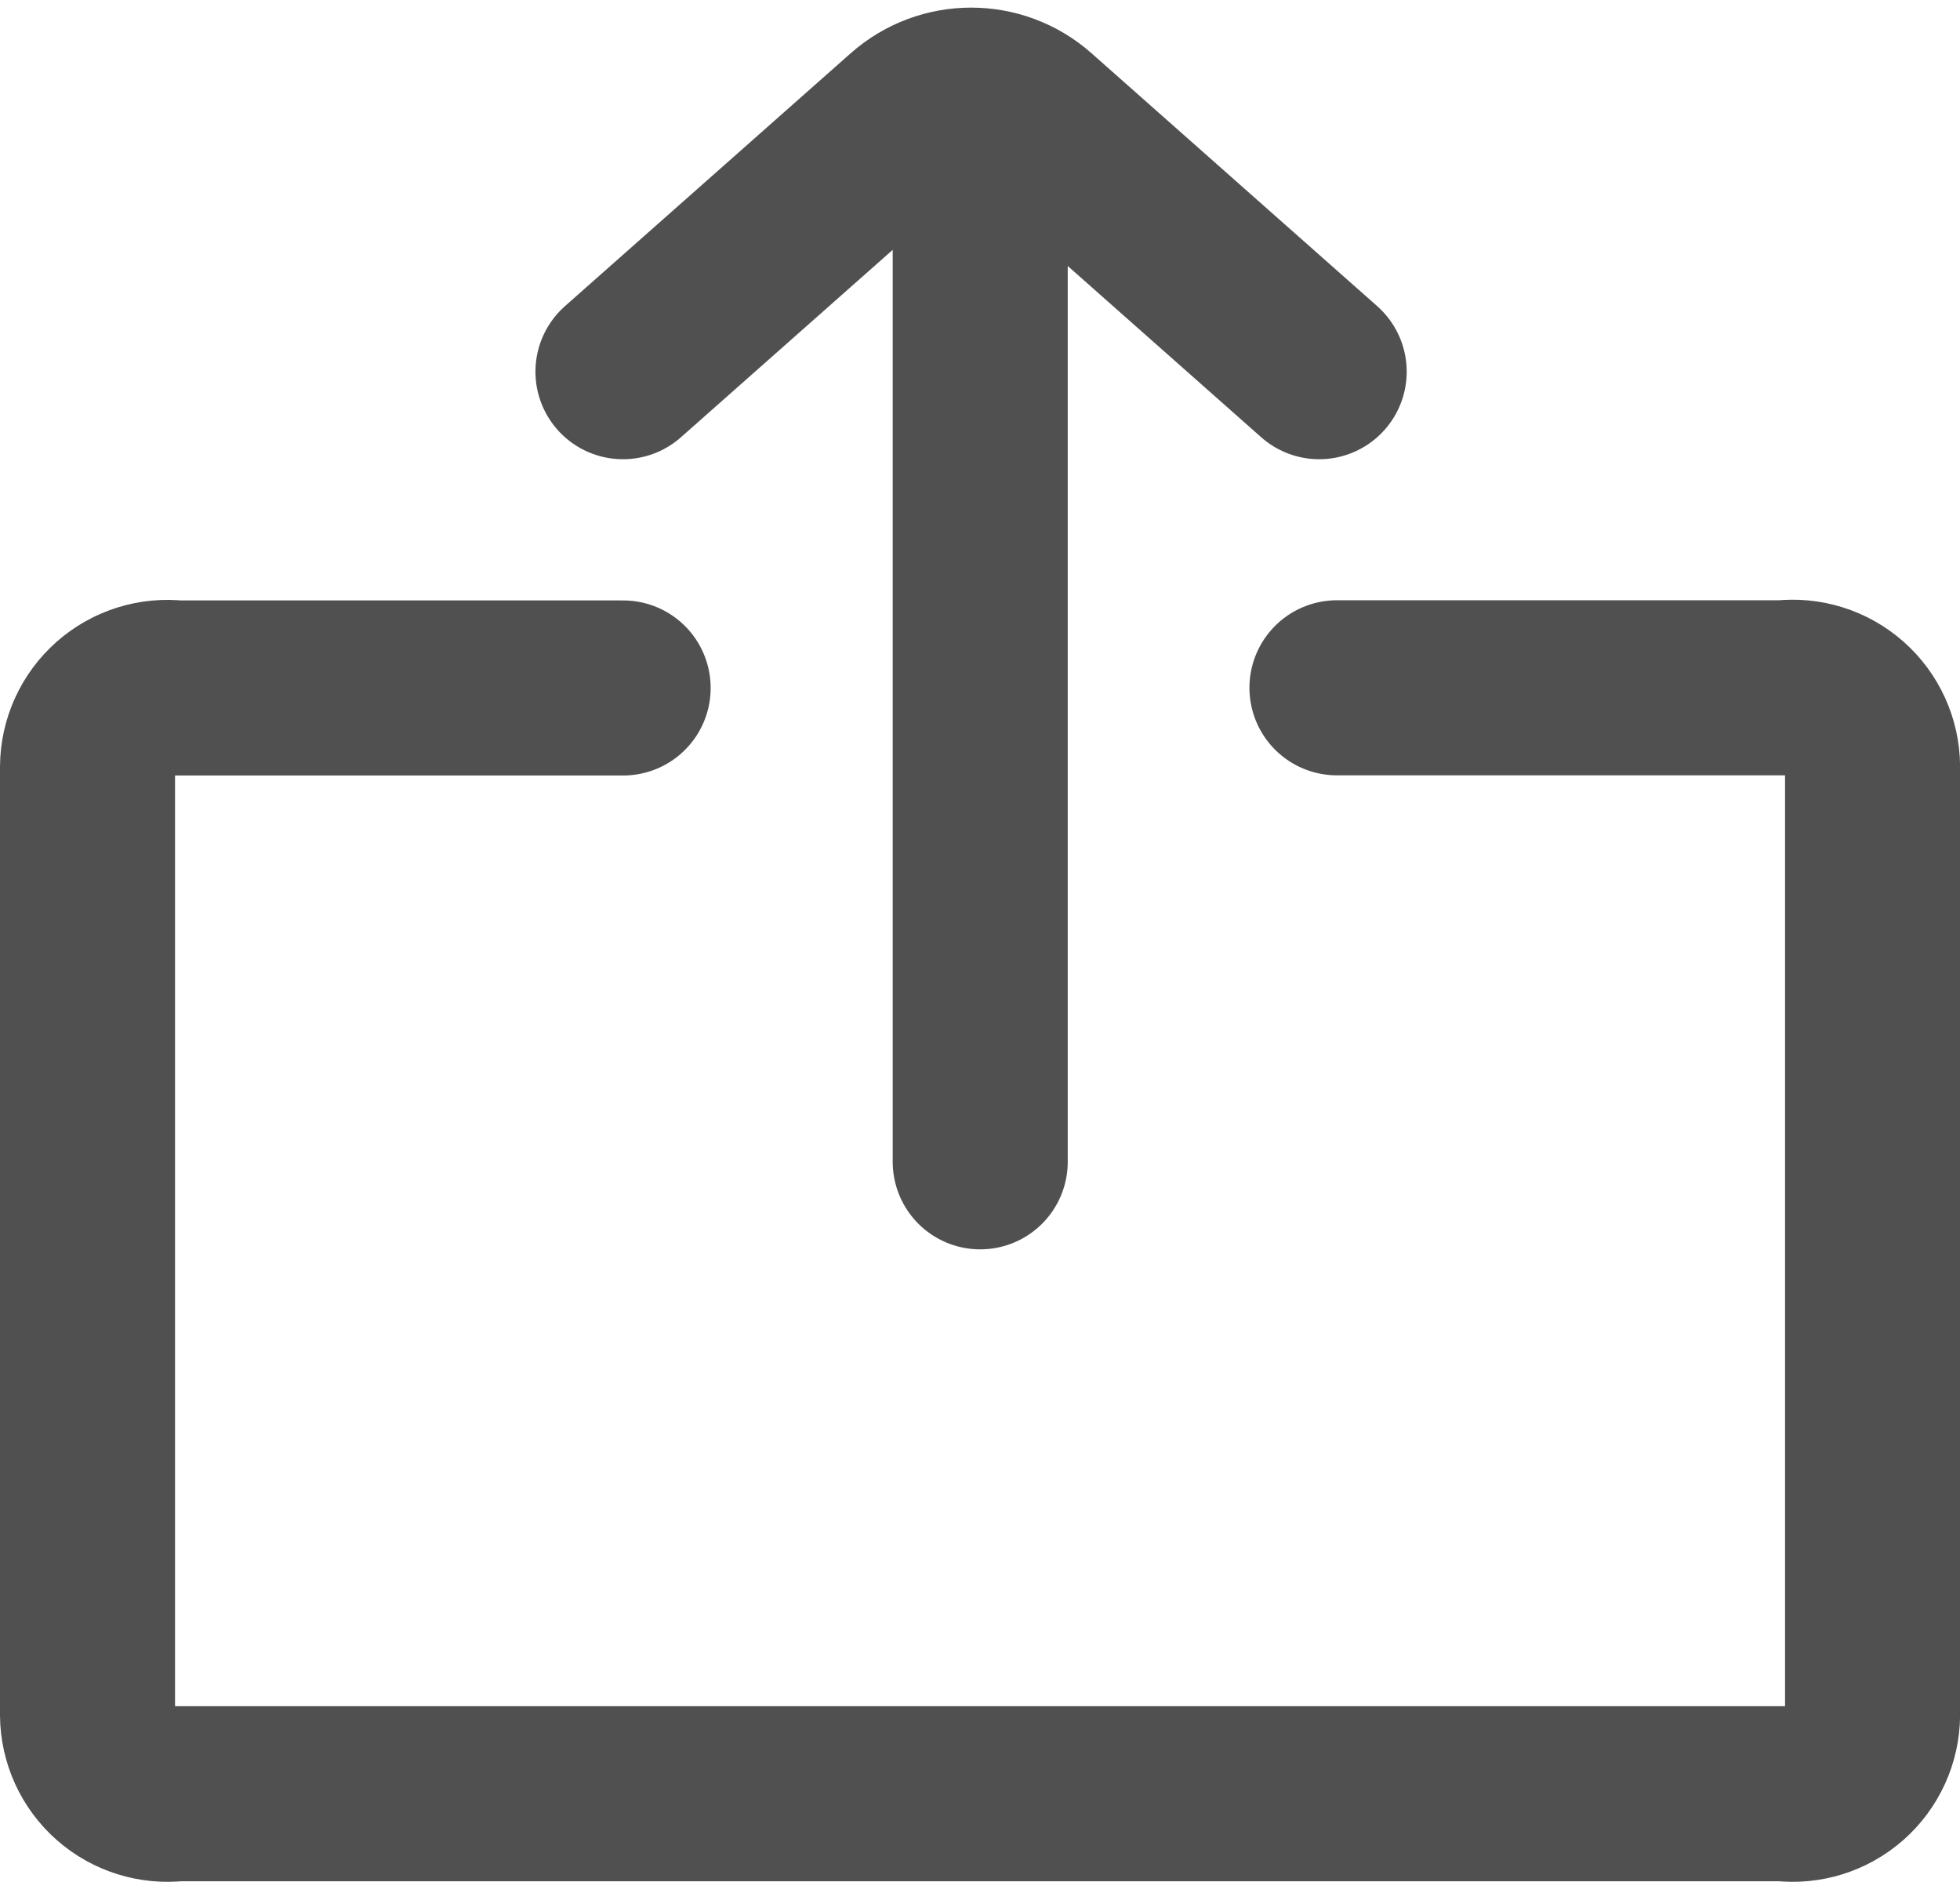
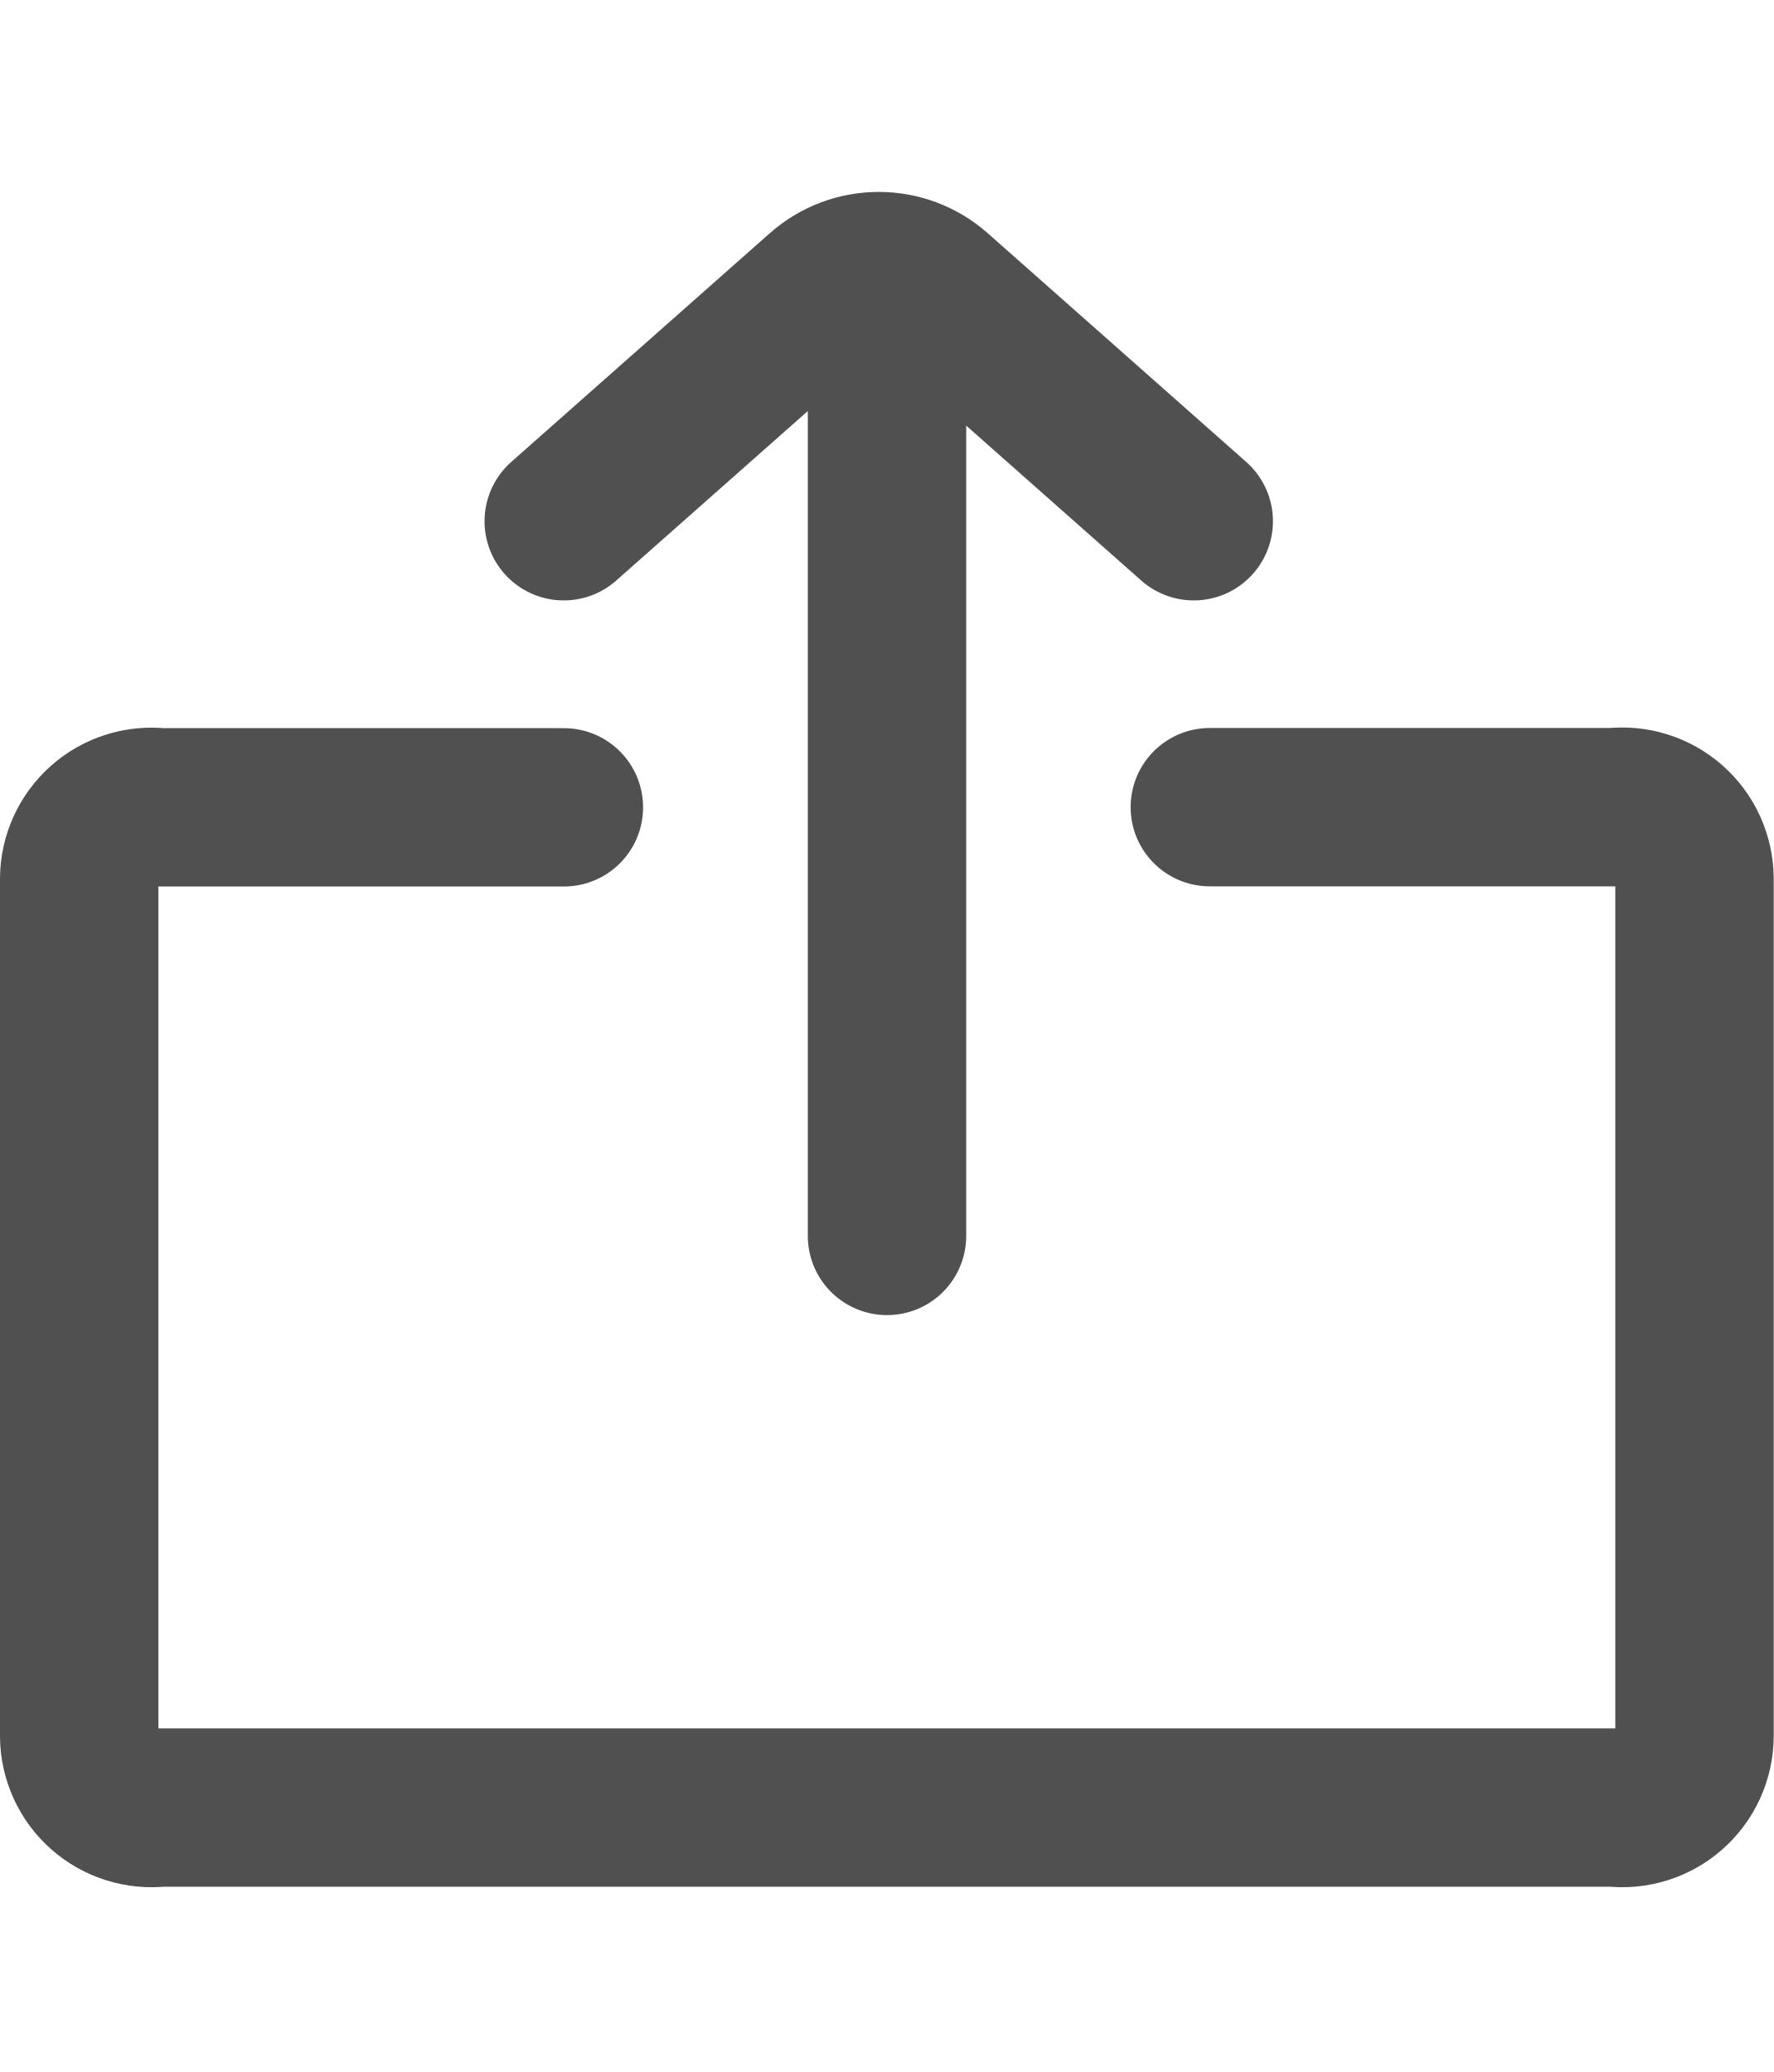
- <svg xmlns="http://www.w3.org/2000/svg" width="22.395" height="21.494" viewBox="0 0 22.395 21.494">
+ <svg xmlns="http://www.w3.org/2000/svg" width="18.395" height="21.494" viewBox="0 0 22.395 21.494">
  <g id="ic_share" transform="translate(1 1.087)">
    <path id="share_icon_143700" d="M14.776,7.52h5.1a.913.913,0,0,1,1.02.9V19.254a.913.913,0,0,1-1.02.9H1.52a.913.913,0,0,1-1.02-.9V8.422a.913.913,0,0,1,1.02-.9h5.1M10.7,12.935V1.2M6.618,3.909,9.882,1.021a1.076,1.076,0,0,1,1.428,0l3.263,2.888" transform="translate(-0.5 -0.75)" fill="none" stroke="#505050" stroke-linecap="round" stroke-width="2" />
  </g>
</svg>
